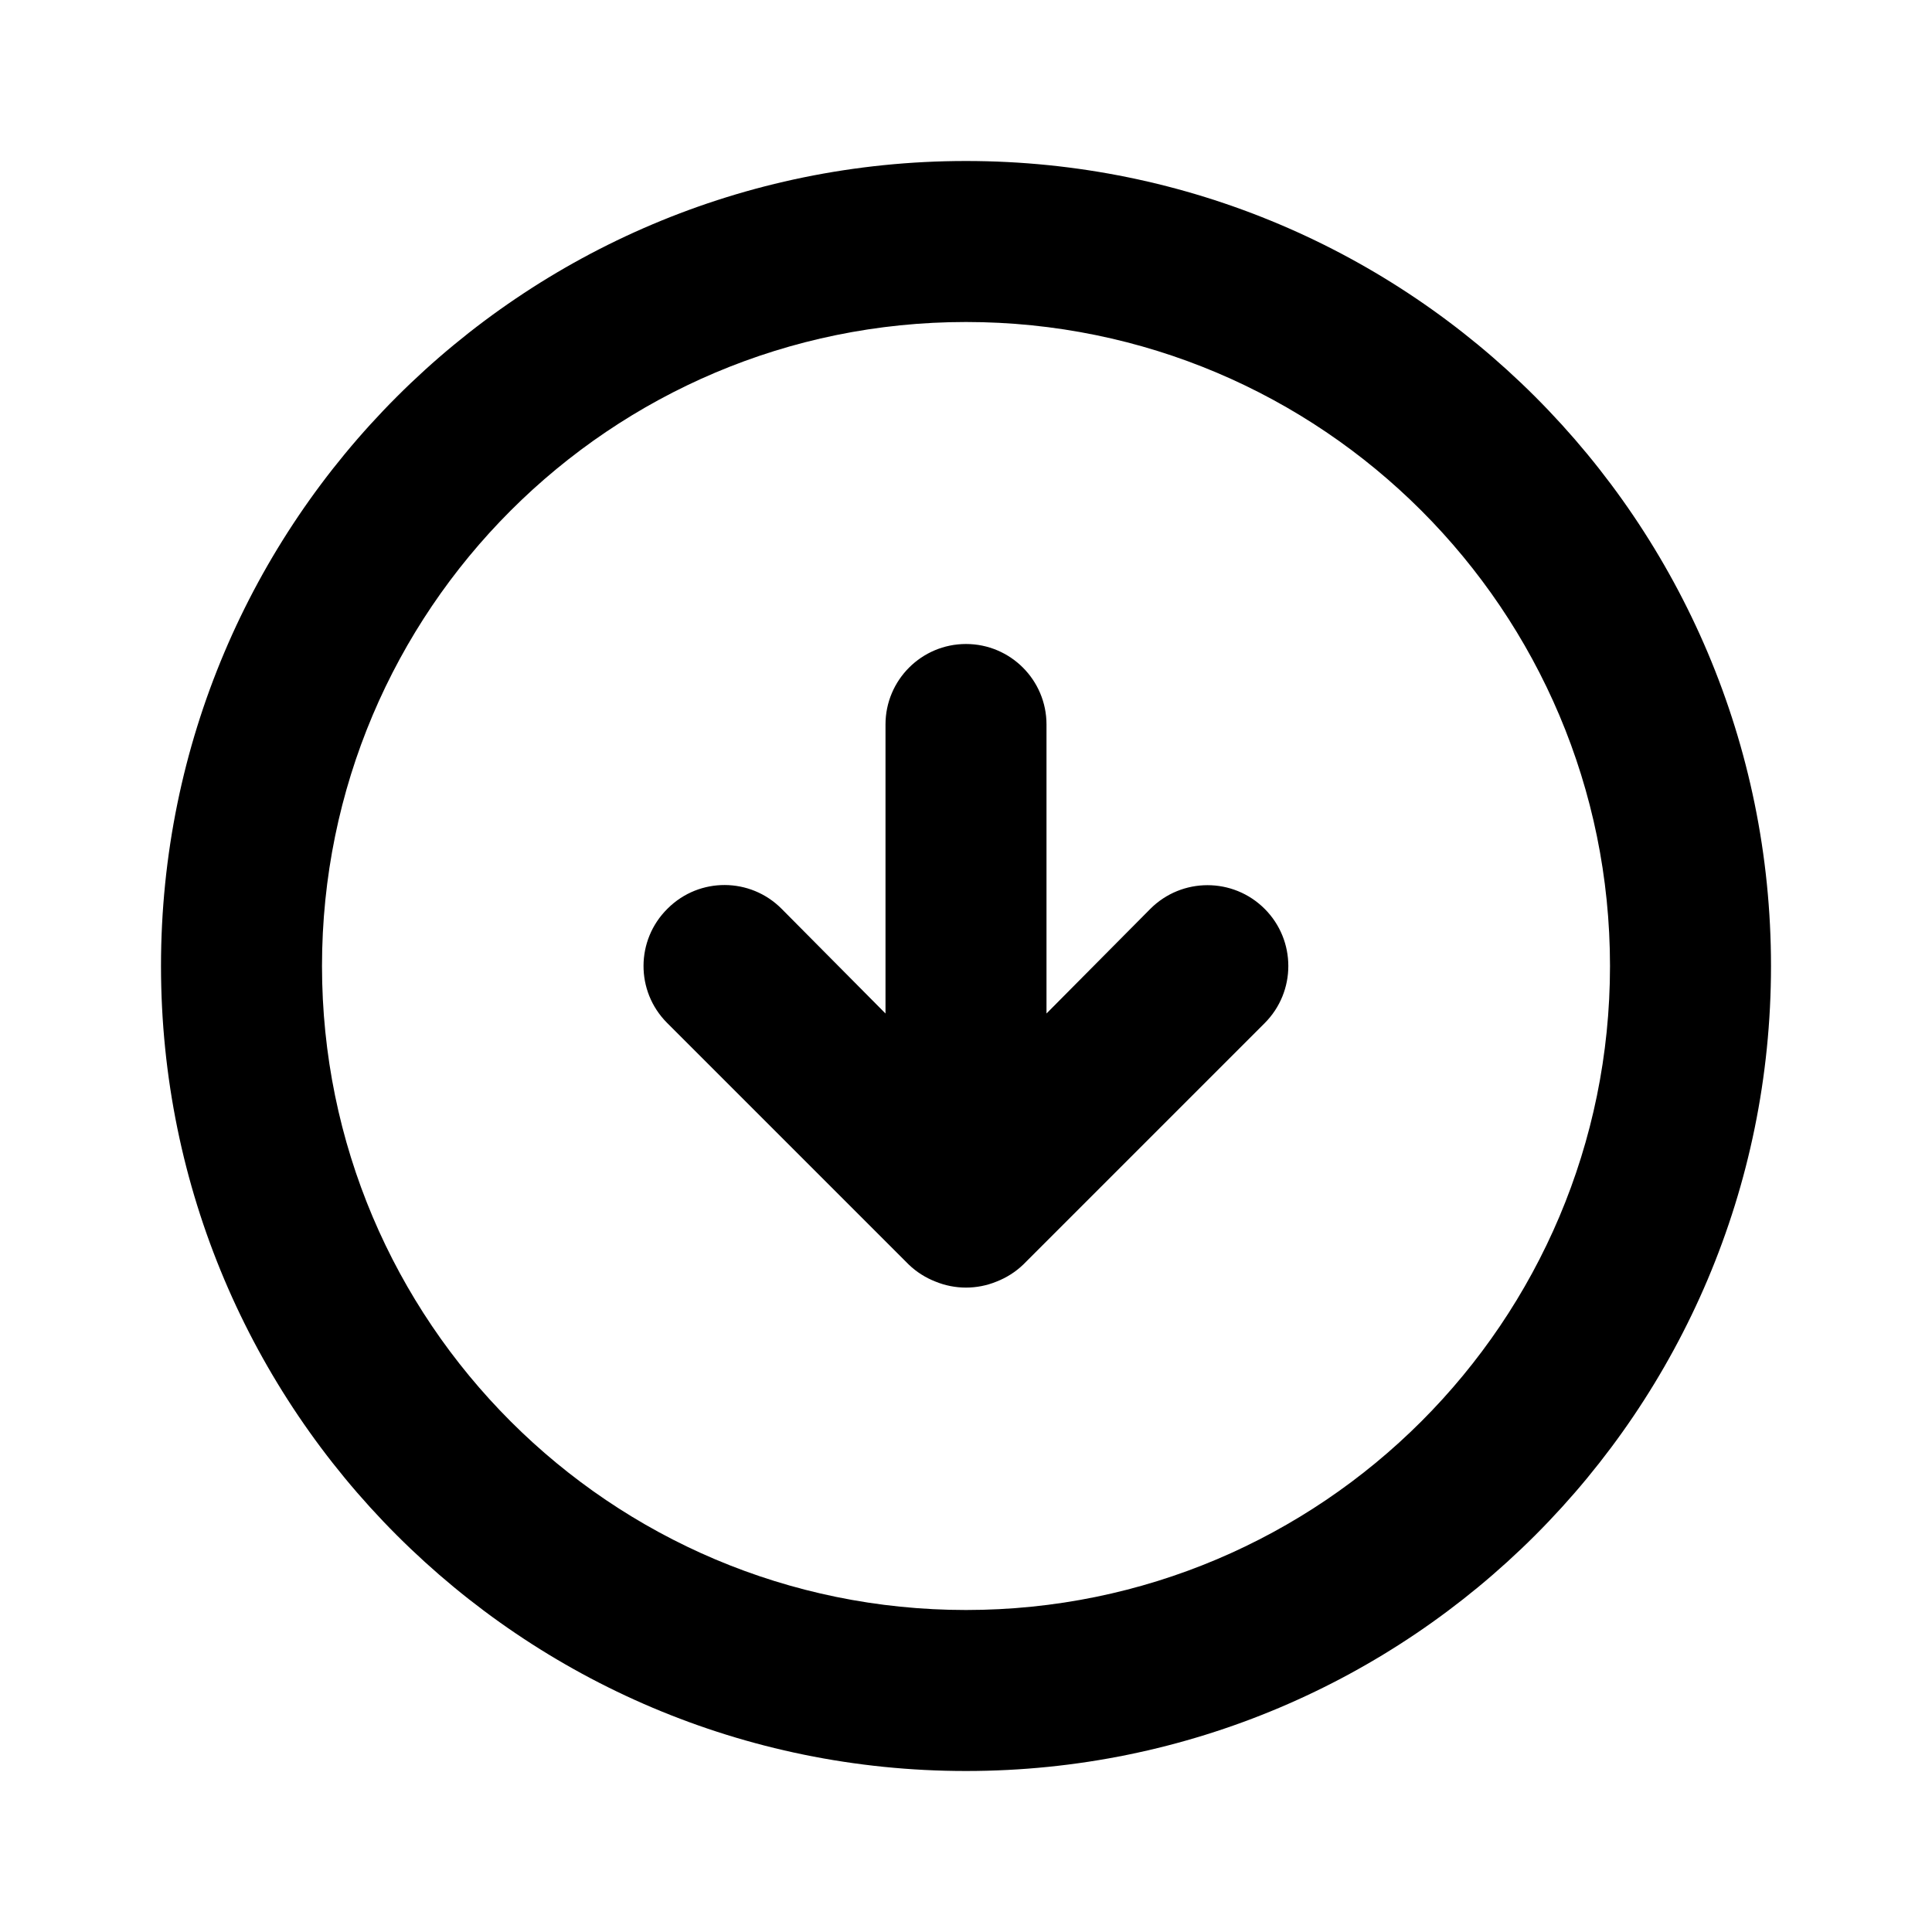
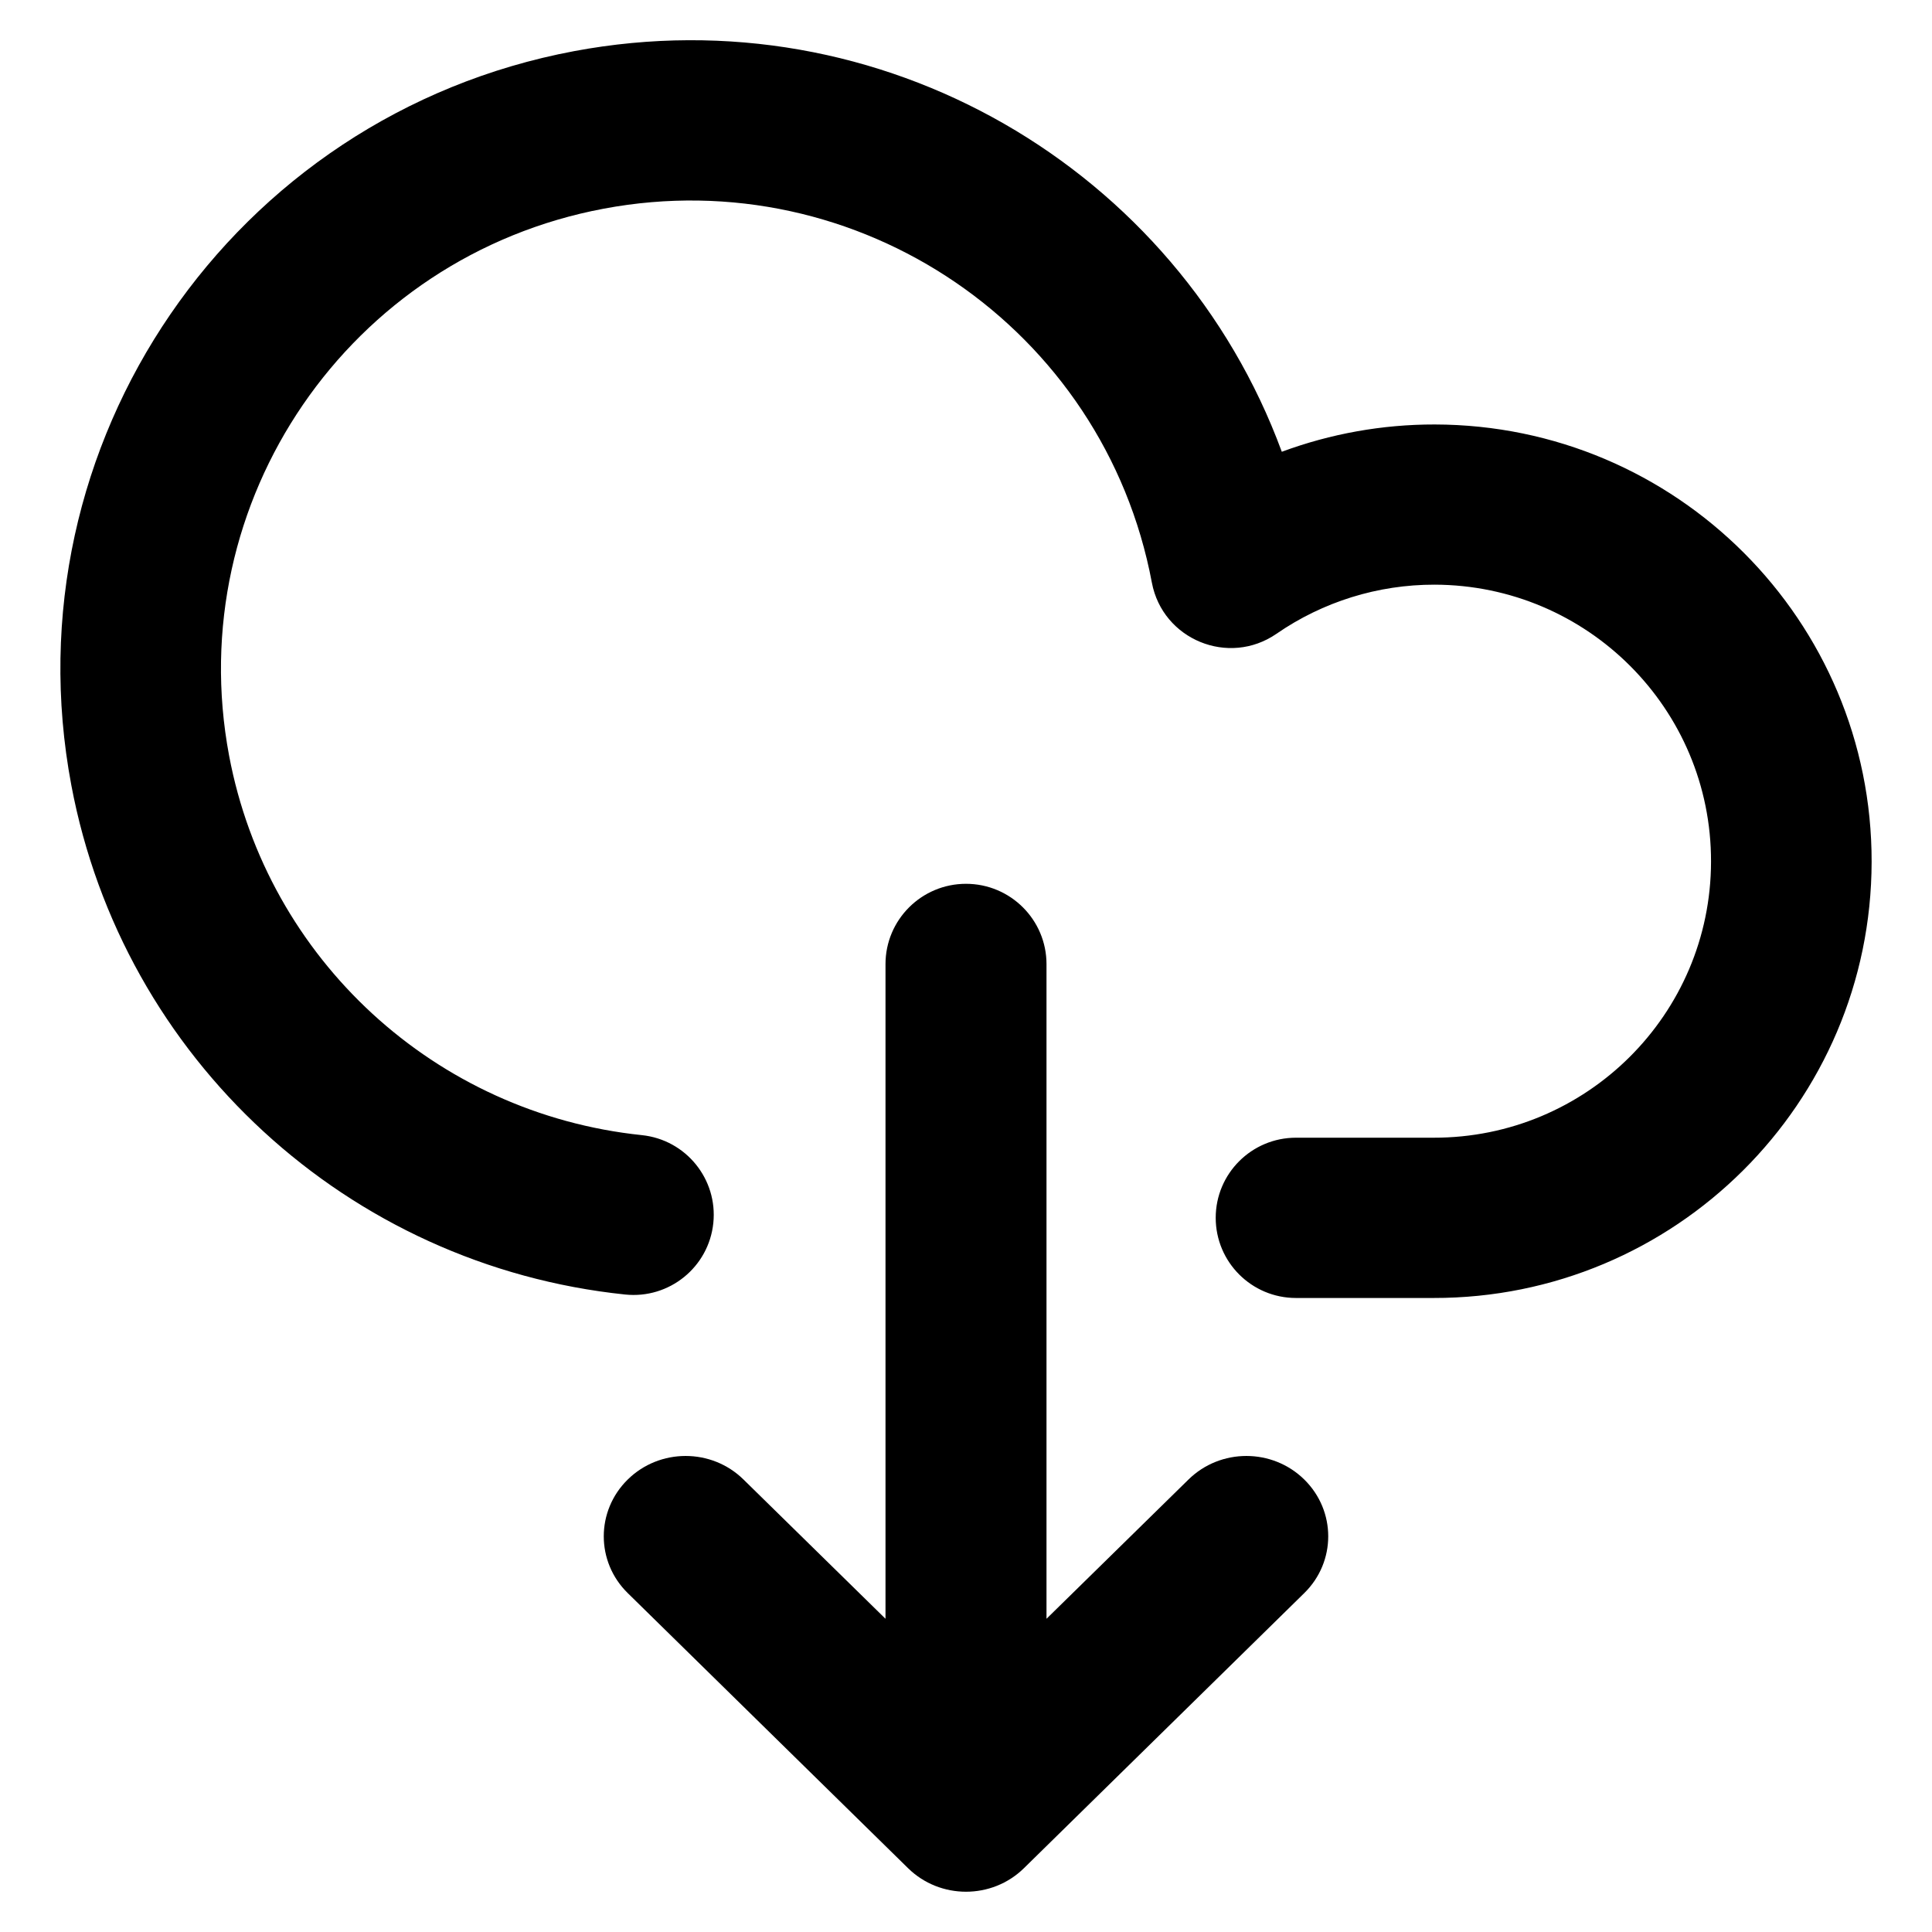
<svg xmlns="http://www.w3.org/2000/svg" width="24" height="24" viewBox="0 0 24 24">
-   <path d="M11.29,15.71 L11.29,15.71 C11.385,15.801 11.497,15.872 11.62,15.92 L11.62,15.92 C11.863,16.02 12.137,16.02 12.38,15.92 L12.38,15.92 C12.503,15.872 12.615,15.801 12.71,15.71 L15.71,12.71 L15.71,12.71 C16.102,12.318 16.102,11.682 15.71,11.29 C15.318,10.898 14.682,10.898 14.29,11.29 L13,12.59 L13,9 L13,9 C13,8.448 12.552,8 12,8 C11.448,8 11,8.448 11,9 L11,12.59 L9.71,11.29 L9.71,11.29 C9.321,10.898 8.688,10.895 8.296,11.284 C8.294,11.286 8.292,11.288 8.29,11.29 L8.29,11.29 C7.898,11.679 7.895,12.312 8.284,12.704 C8.286,12.706 8.288,12.708 8.29,12.71 L11.29,15.71 Z M12,22 L12,22 C17.523,22 22,17.523 22,12 C22,6.477 17.523,2 12,2 C6.477,2 2,6.477 2,12 L2,12 C2,17.523 6.477,22 12,22 C12,22 12,22 12,22 L12,22 Z M12,4 L12,4 C16.418,4 20,7.582 20,12 C20,16.418 16.418,20 12,20 C7.582,20 4,16.418 4,12 L4,12 C4,7.582 7.582,4 12,4 C12,4 12,4 12,4 L12,4 Z" />
+   <path d="M14.764,18.379 C15.161,17.989 15.805,17.989 16.202,18.379 C16.599,18.769 16.599,19.401 16.202,19.79 L12.719,23.208 C12.322,23.597 11.678,23.597 11.281,23.208 L7.798,19.79 C7.401,19.401 7.401,18.769 7.798,18.379 C8.195,17.989 8.839,17.989 9.236,18.379 L11,20.109 L11,11.977 C11,11.426 11.448,10.979 12,10.979 C12.552,10.979 13,11.426 13,11.977 L13,20.109 L14.764,18.379 Z M7.133,0.635 C10.945,-0.079 14.629,2.095 15.923,5.612 C16.528,5.388 17.171,5.272 17.823,5.273 C20.825,5.278 23.255,7.711 23.25,10.707 C23.245,13.704 20.807,16.129 17.806,16.124 L16.099,16.124 C15.548,16.124 15.102,15.678 15.102,15.128 C15.102,14.579 15.548,14.133 16.099,14.133 L17.808,14.133 C19.709,14.136 21.252,12.601 21.255,10.704 C21.259,8.807 19.72,7.267 17.82,7.263 C17.118,7.262 16.433,7.475 15.857,7.873 C15.263,8.283 14.443,7.946 14.309,7.238 C13.715,4.079 10.667,1.998 7.501,2.592 C4.336,3.185 2.252,6.227 2.846,9.387 C3.322,11.917 5.407,13.834 7.973,14.101 C8.521,14.158 8.918,14.648 8.861,15.194 C8.804,15.741 8.314,16.138 7.766,16.081 C4.323,15.723 1.525,13.15 0.886,9.754 C0.088,5.514 2.885,1.432 7.133,0.635 Z" />
</svg>
